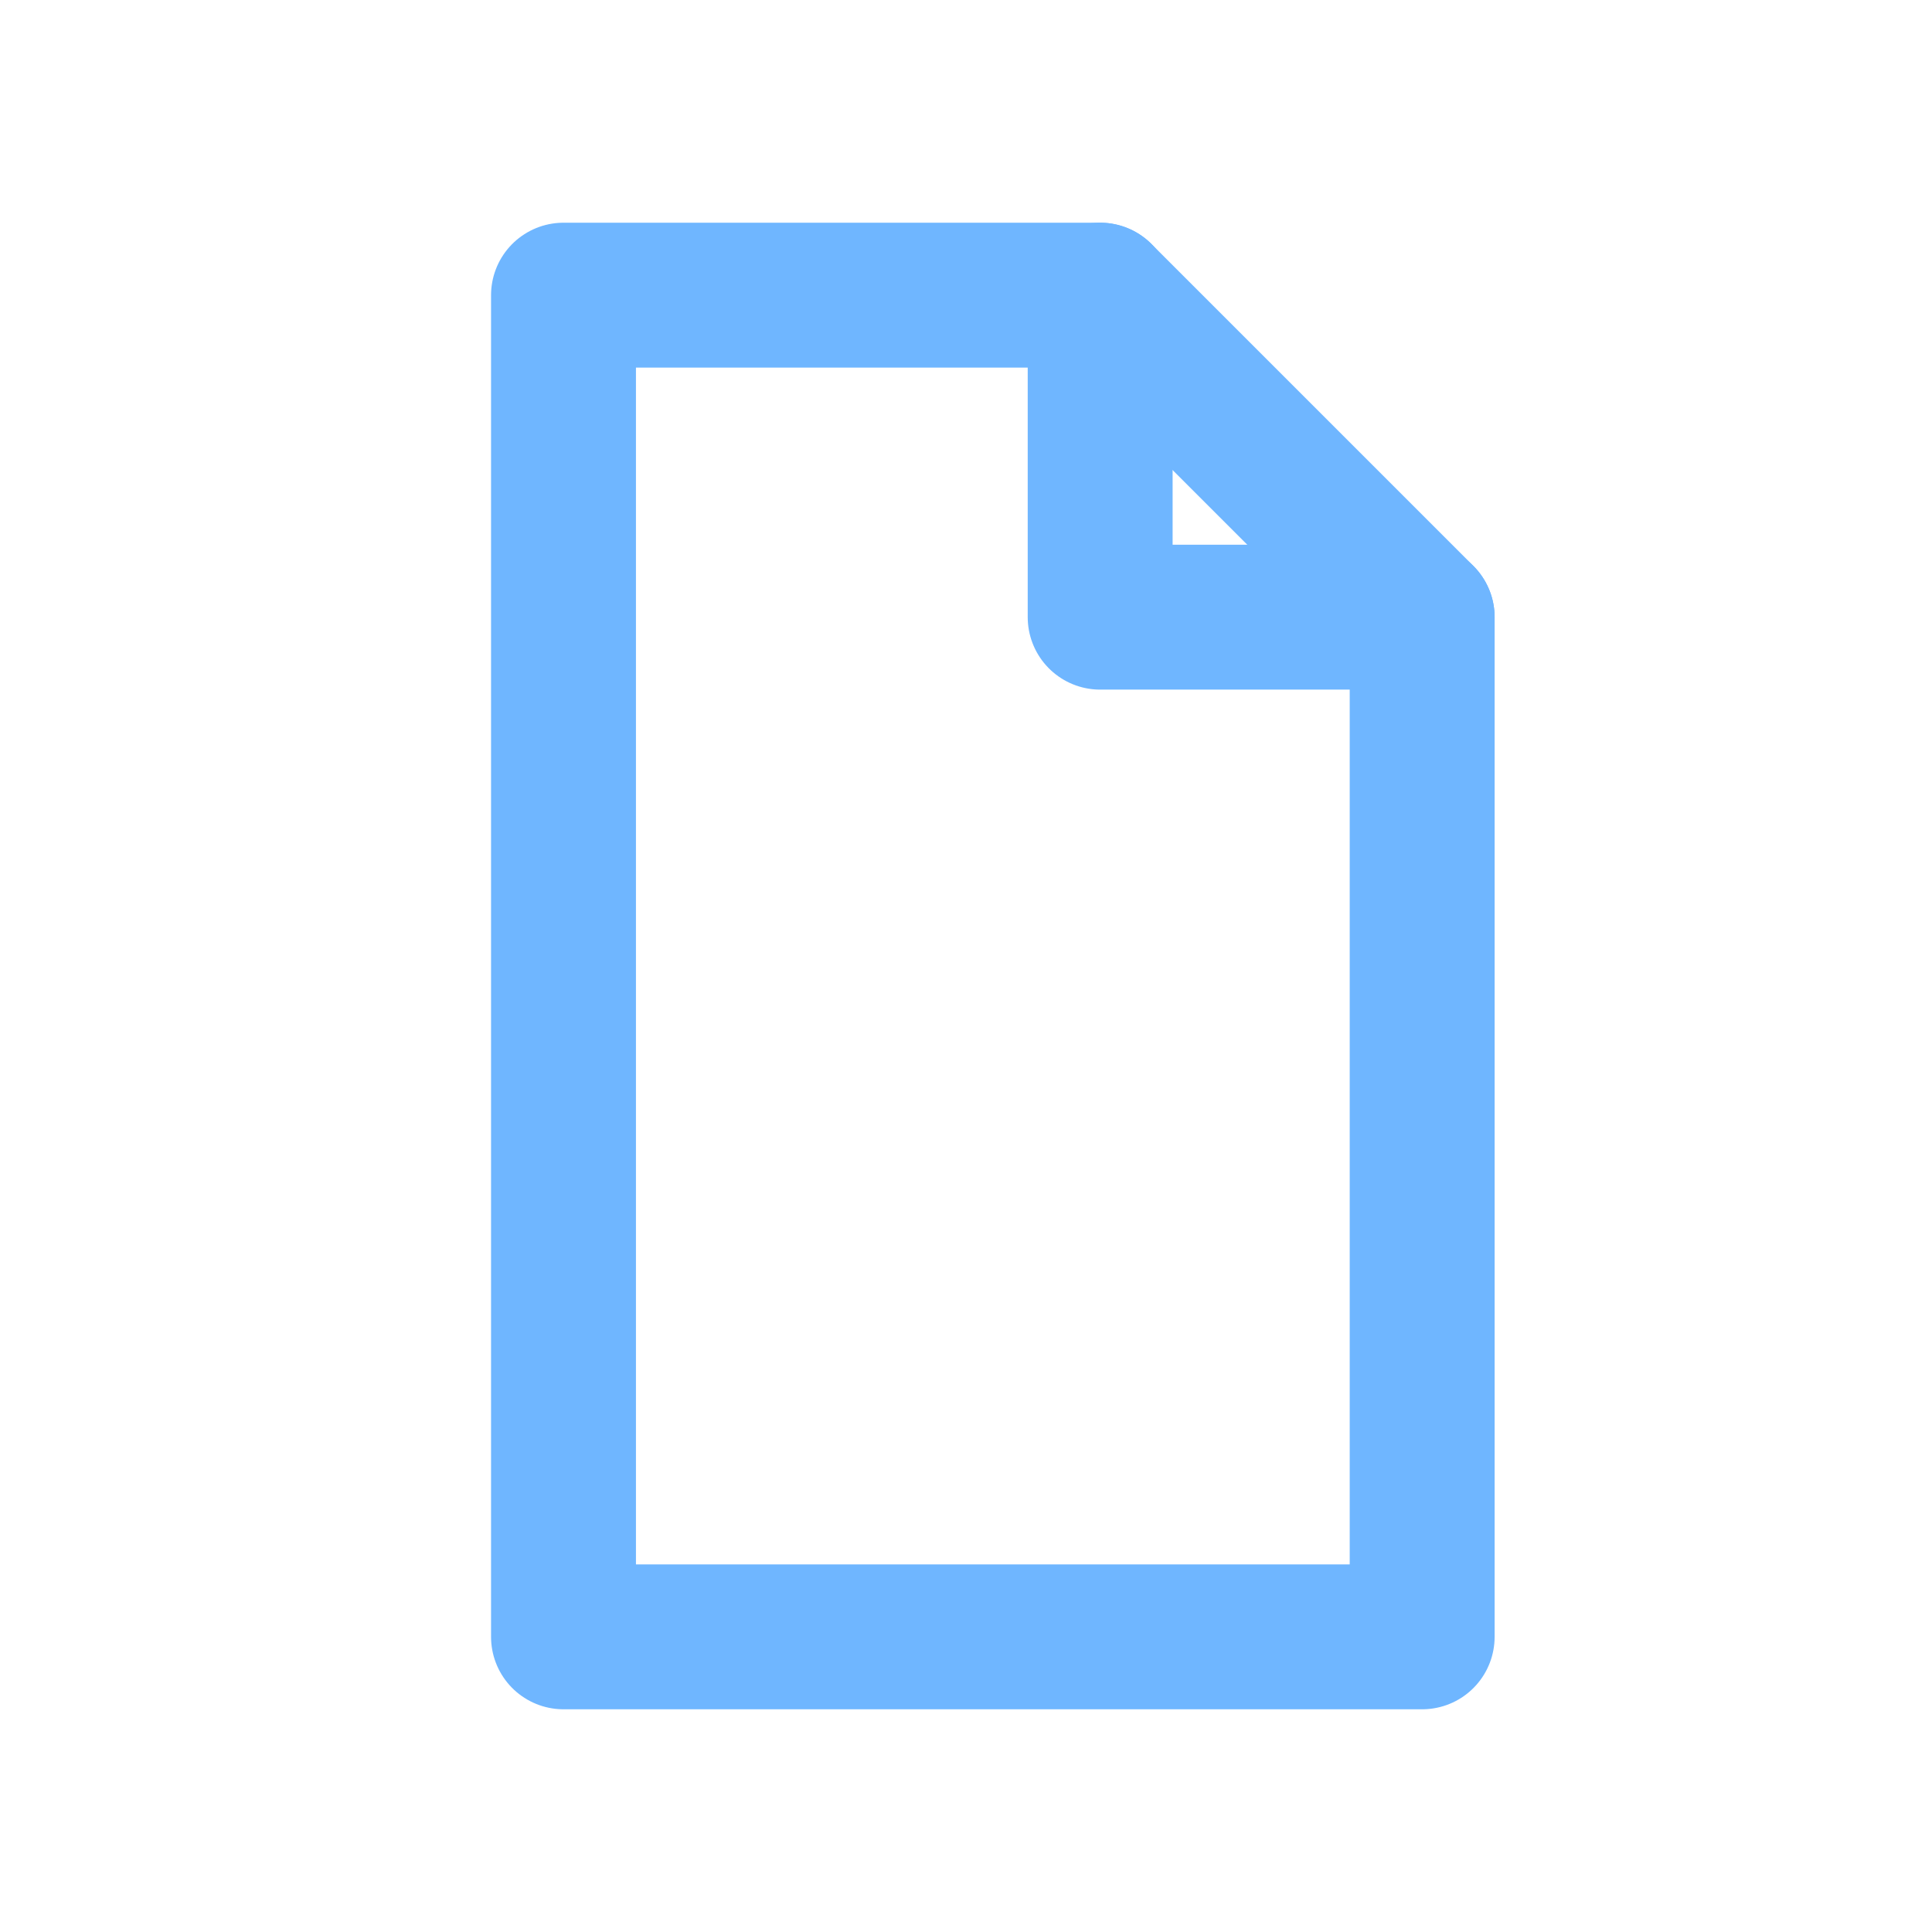
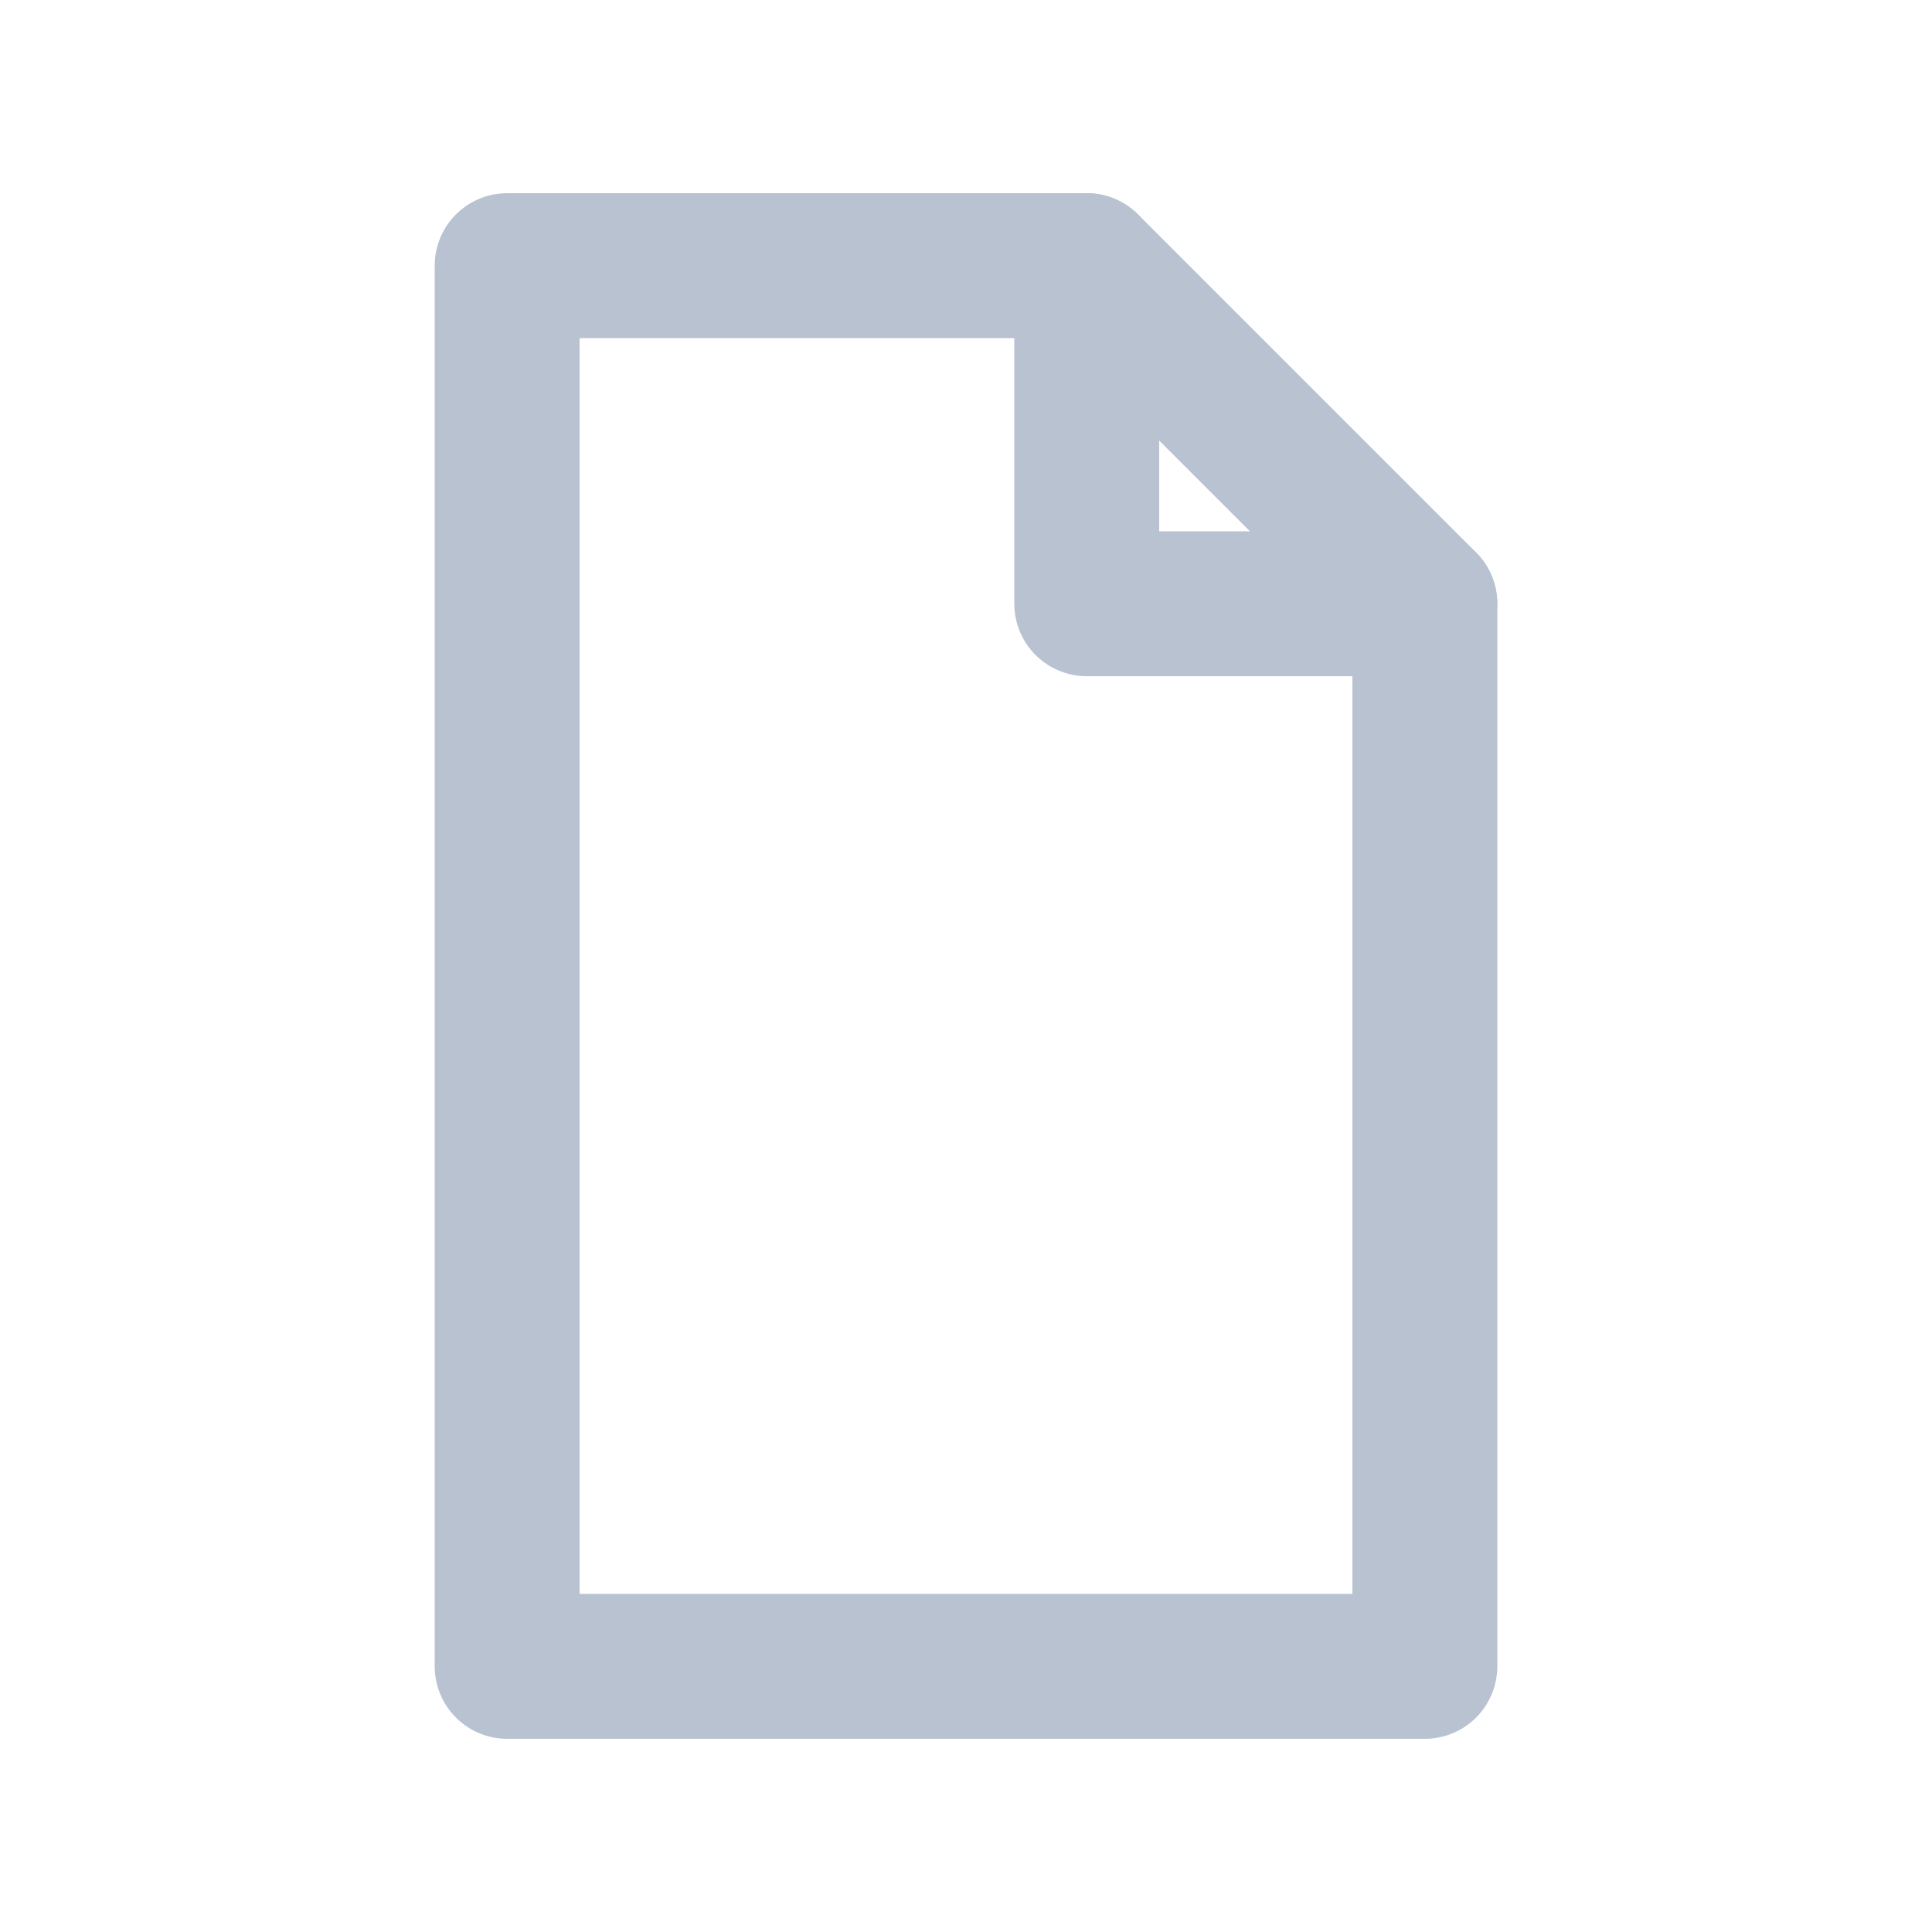
- <svg xmlns="http://www.w3.org/2000/svg" width="18" height="18" viewBox="0 0 18 18" fill="none" aria-hidden="true">
-   <path d="M5.25 2.75H10.25L13.25 5.75V15.25H5.25V2.75Z" stroke="#6FB6FF" stroke-width="1.35" stroke-linejoin="round" />
-   <path d="M10.25 2.75V5.75H13.25" stroke="#6FB6FF" stroke-width="1.35" stroke-linecap="round" stroke-linejoin="round" />
+ <svg xmlns="http://www.w3.org/2000/svg" width="20" height="20" viewBox="0 0 20 20" fill="none" aria-hidden="true">
+   <path d="M5.25 2.75h6l3.5 3.5v11h-9.5v-14.5Z" stroke="#B8C2D1" stroke-width="1.5" stroke-linejoin="round" />
+   <path d="M11.25 2.75v3.5h3.5" stroke="#B8C2D1" stroke-width="1.5" stroke-linecap="round" stroke-linejoin="round" />
</svg>
